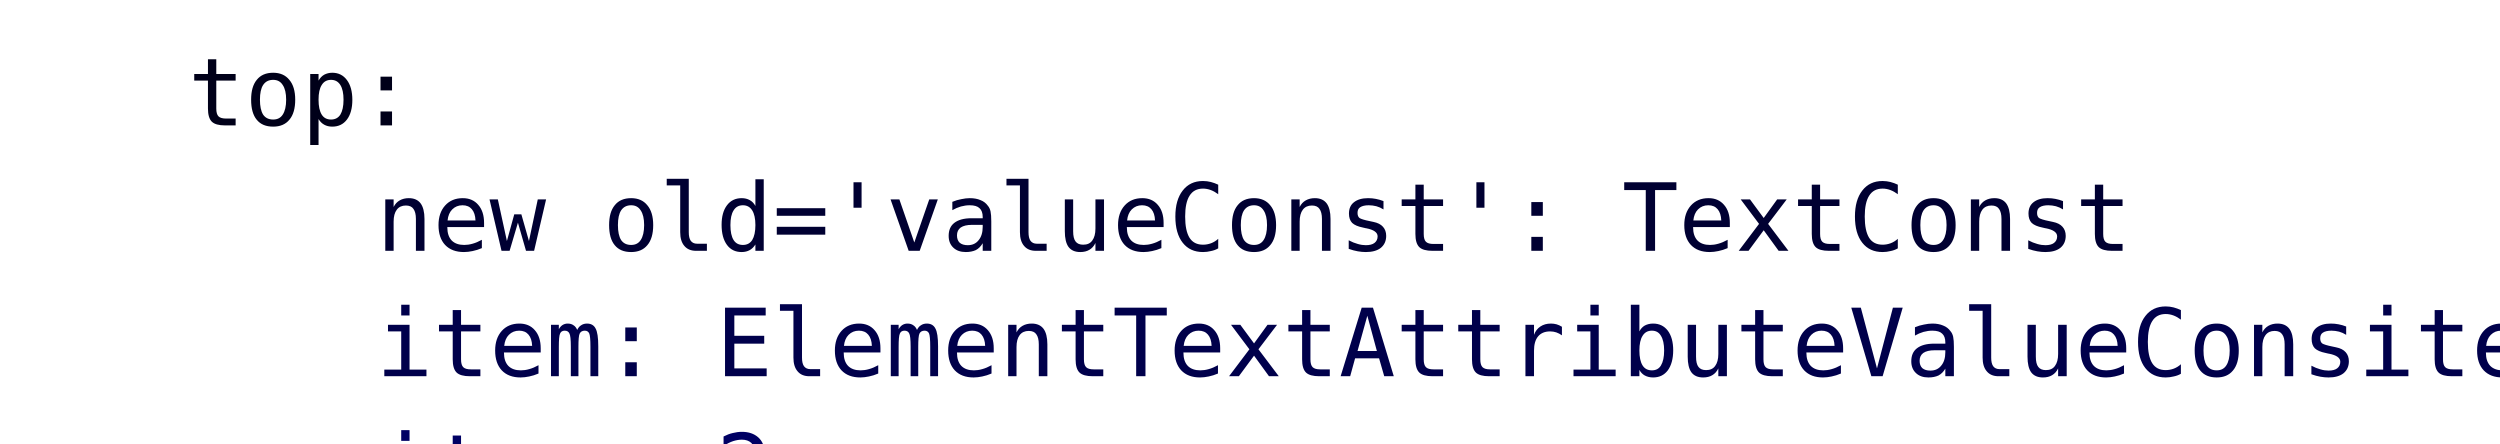
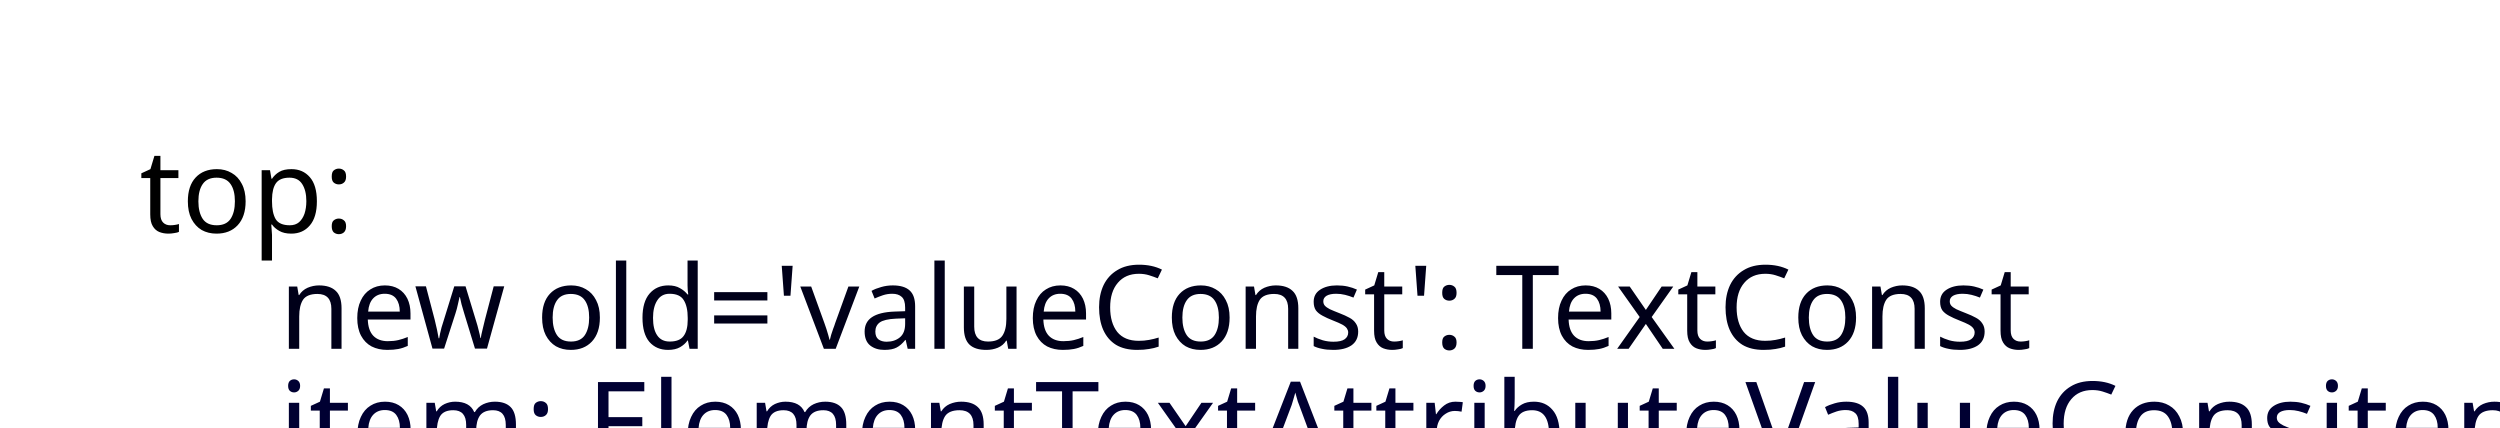
<svg xmlns="http://www.w3.org/2000/svg" baseProfile="full" height="100%" version="1.1" width="100%">
  <defs />
-   <text fill="rgb(0,0,25)" font-family="Consolas" font-size="6" x="12.0" y="8.0">top: 
+   <text font-family="Lucida Console" font-size="10" x="12.0" y="20.0">
+     <tspan fill="rgb(0,0,0)" x="12.0" y="20.0">top:</tspan>
  </text>
-   <text fill="rgb(0,0,50)" font-family="Consolas" font-size="6" x="24.0" y="16.0">new old='valueConst': TextConst</text>
-   <text fill="rgb(0,0,75)" font-family="Consolas" font-size="6" x="24.0" y="24.0">item: ElementTextAttributeValueConsitency</text>
-   <text fill="rgb(0,0,100)" font-family="Consolas" font-size="6" x="24.0" y="32.0">item: 2</text>
+   <text font-family="Lucida Console" font-size="10" x="24.0" y="30.0">
+     <tspan fill="rgb(0,0,25)" x="24.0" y="30.0">new old='valueConst': TextConst</tspan>
+   </text>
+   <text font-family="Lucida Console" font-size="10" x="24.0" y="40.0">
+     <tspan fill="rgb(0,0,50)" x="24.0" y="40.0">item: ElementTextAttributeValueConsitency</tspan>
+   </text>
+   <text font-family="Lucida Console" font-size="10" x="24.0" y="50.0">
+     <tspan fill="rgb(0,0,75)" x="24.0" y="50.0">item: 2</tspan>
+   </text>
</svg>
